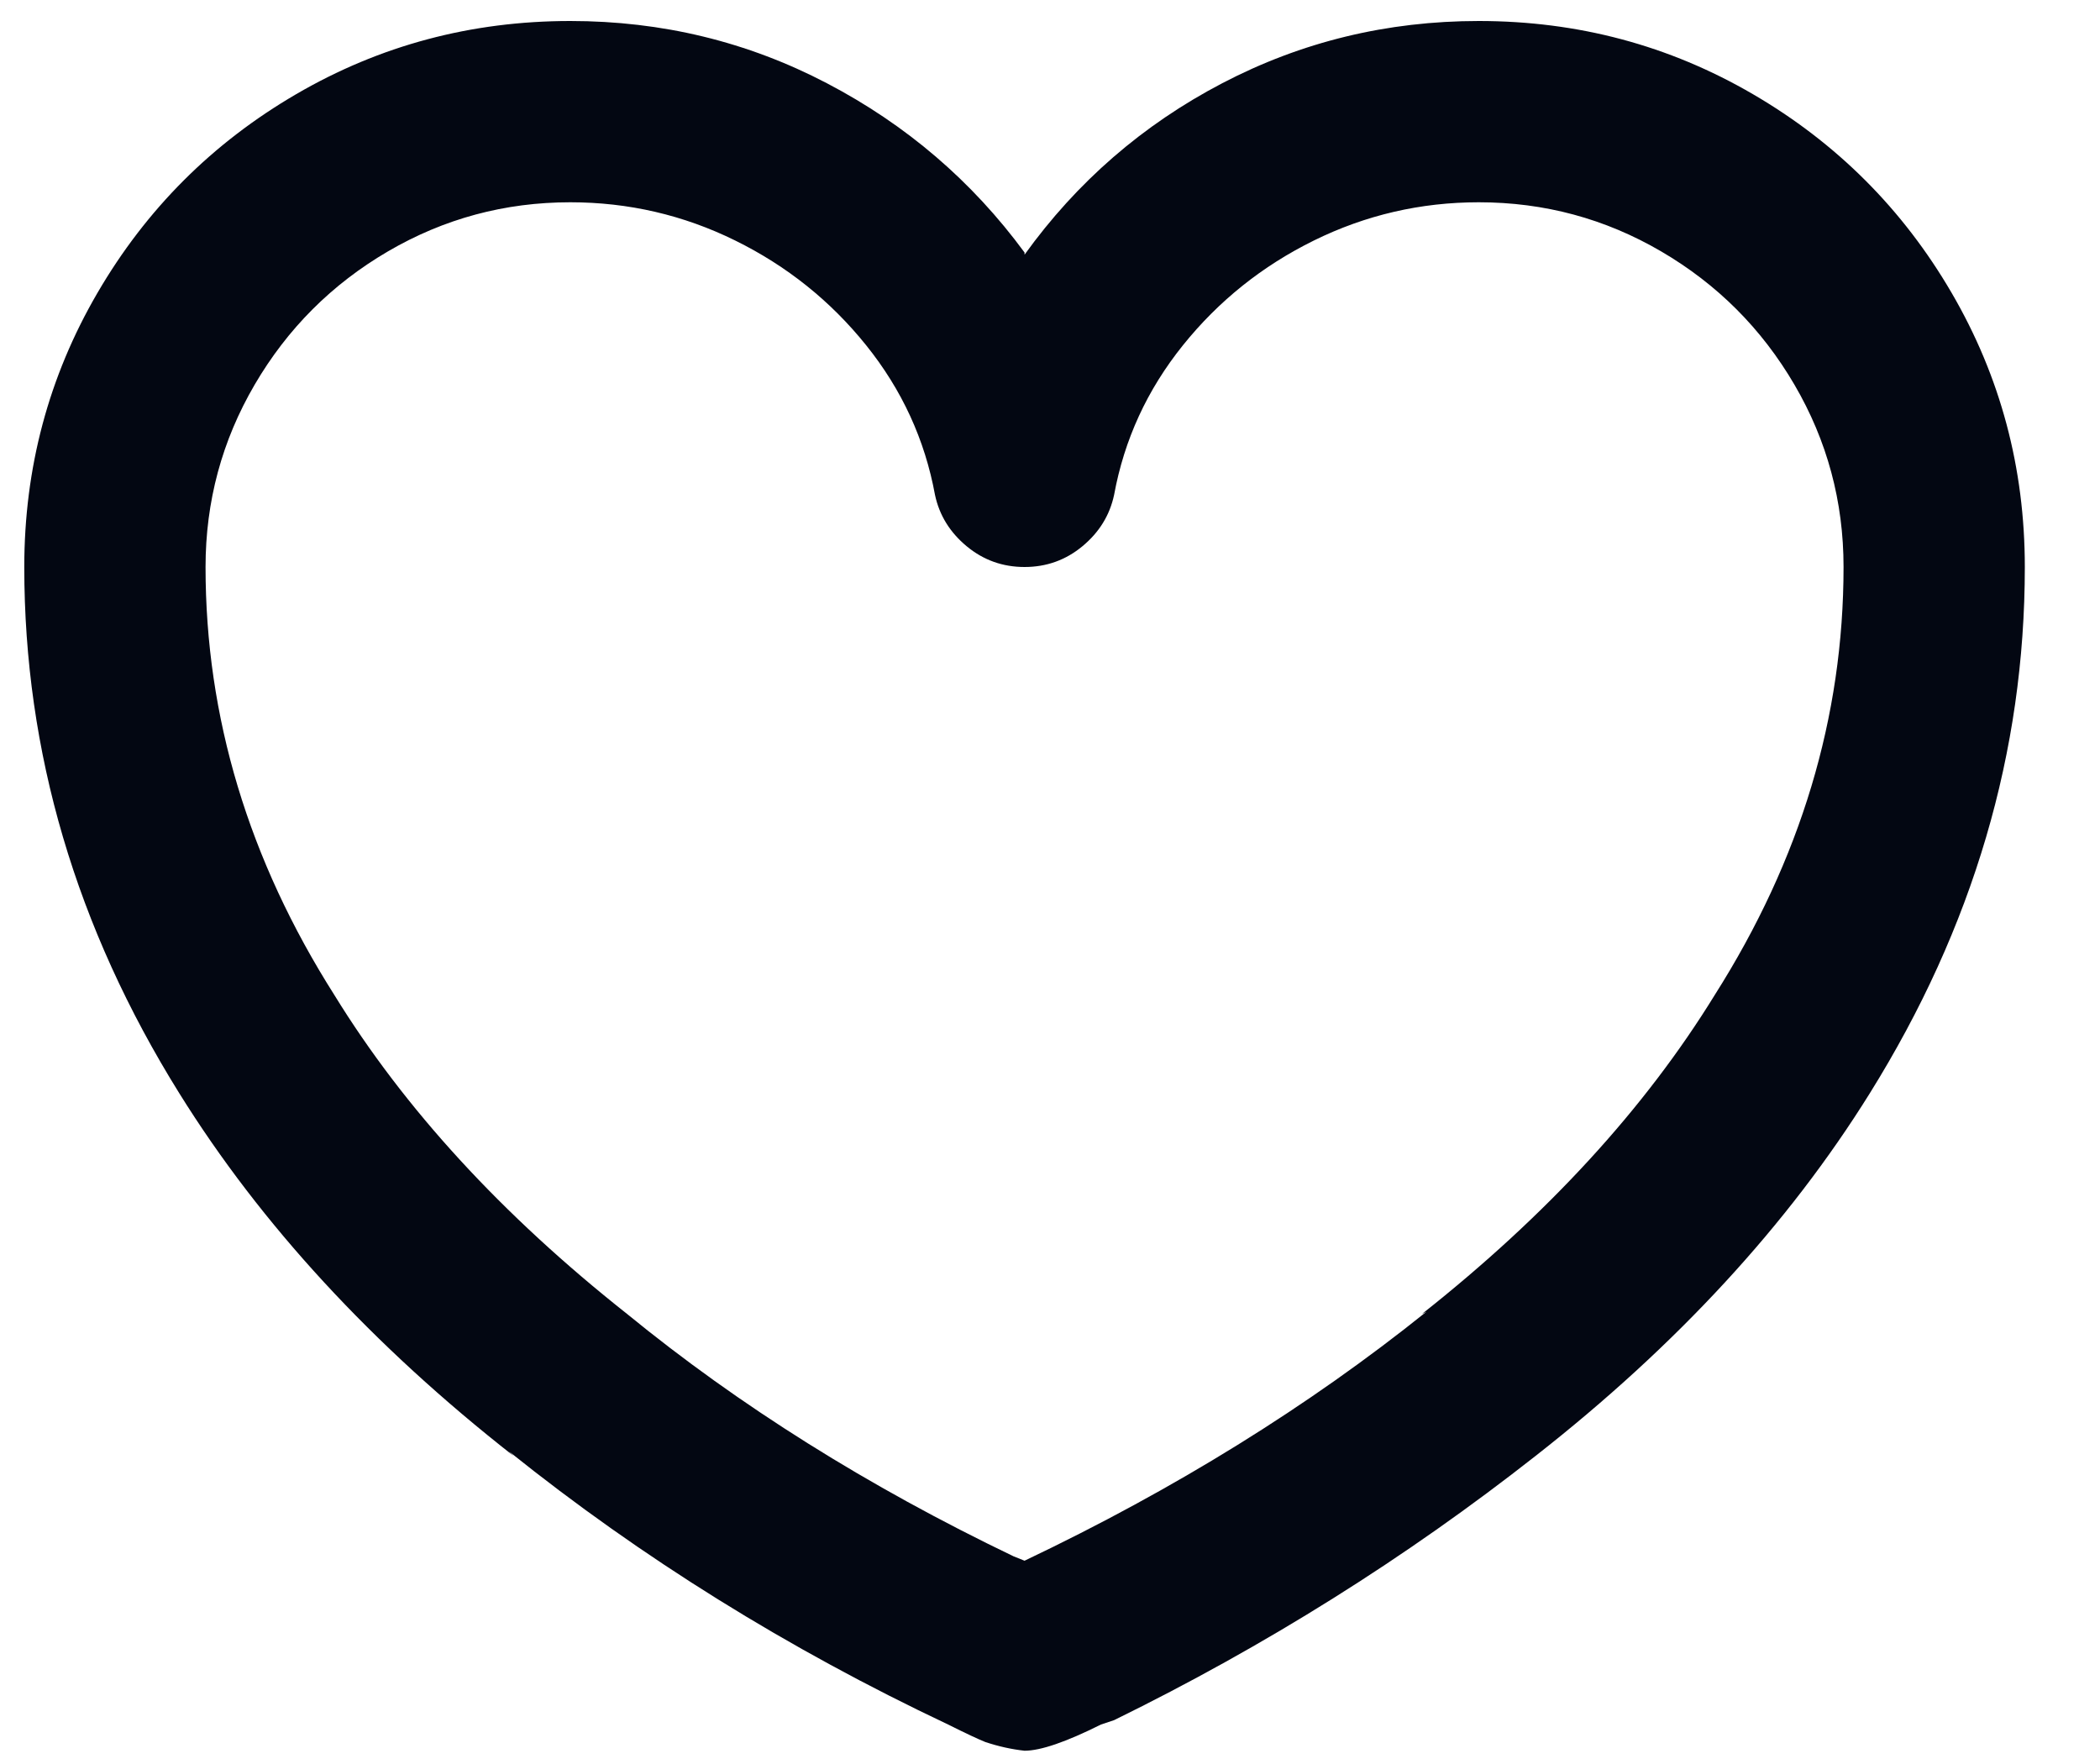
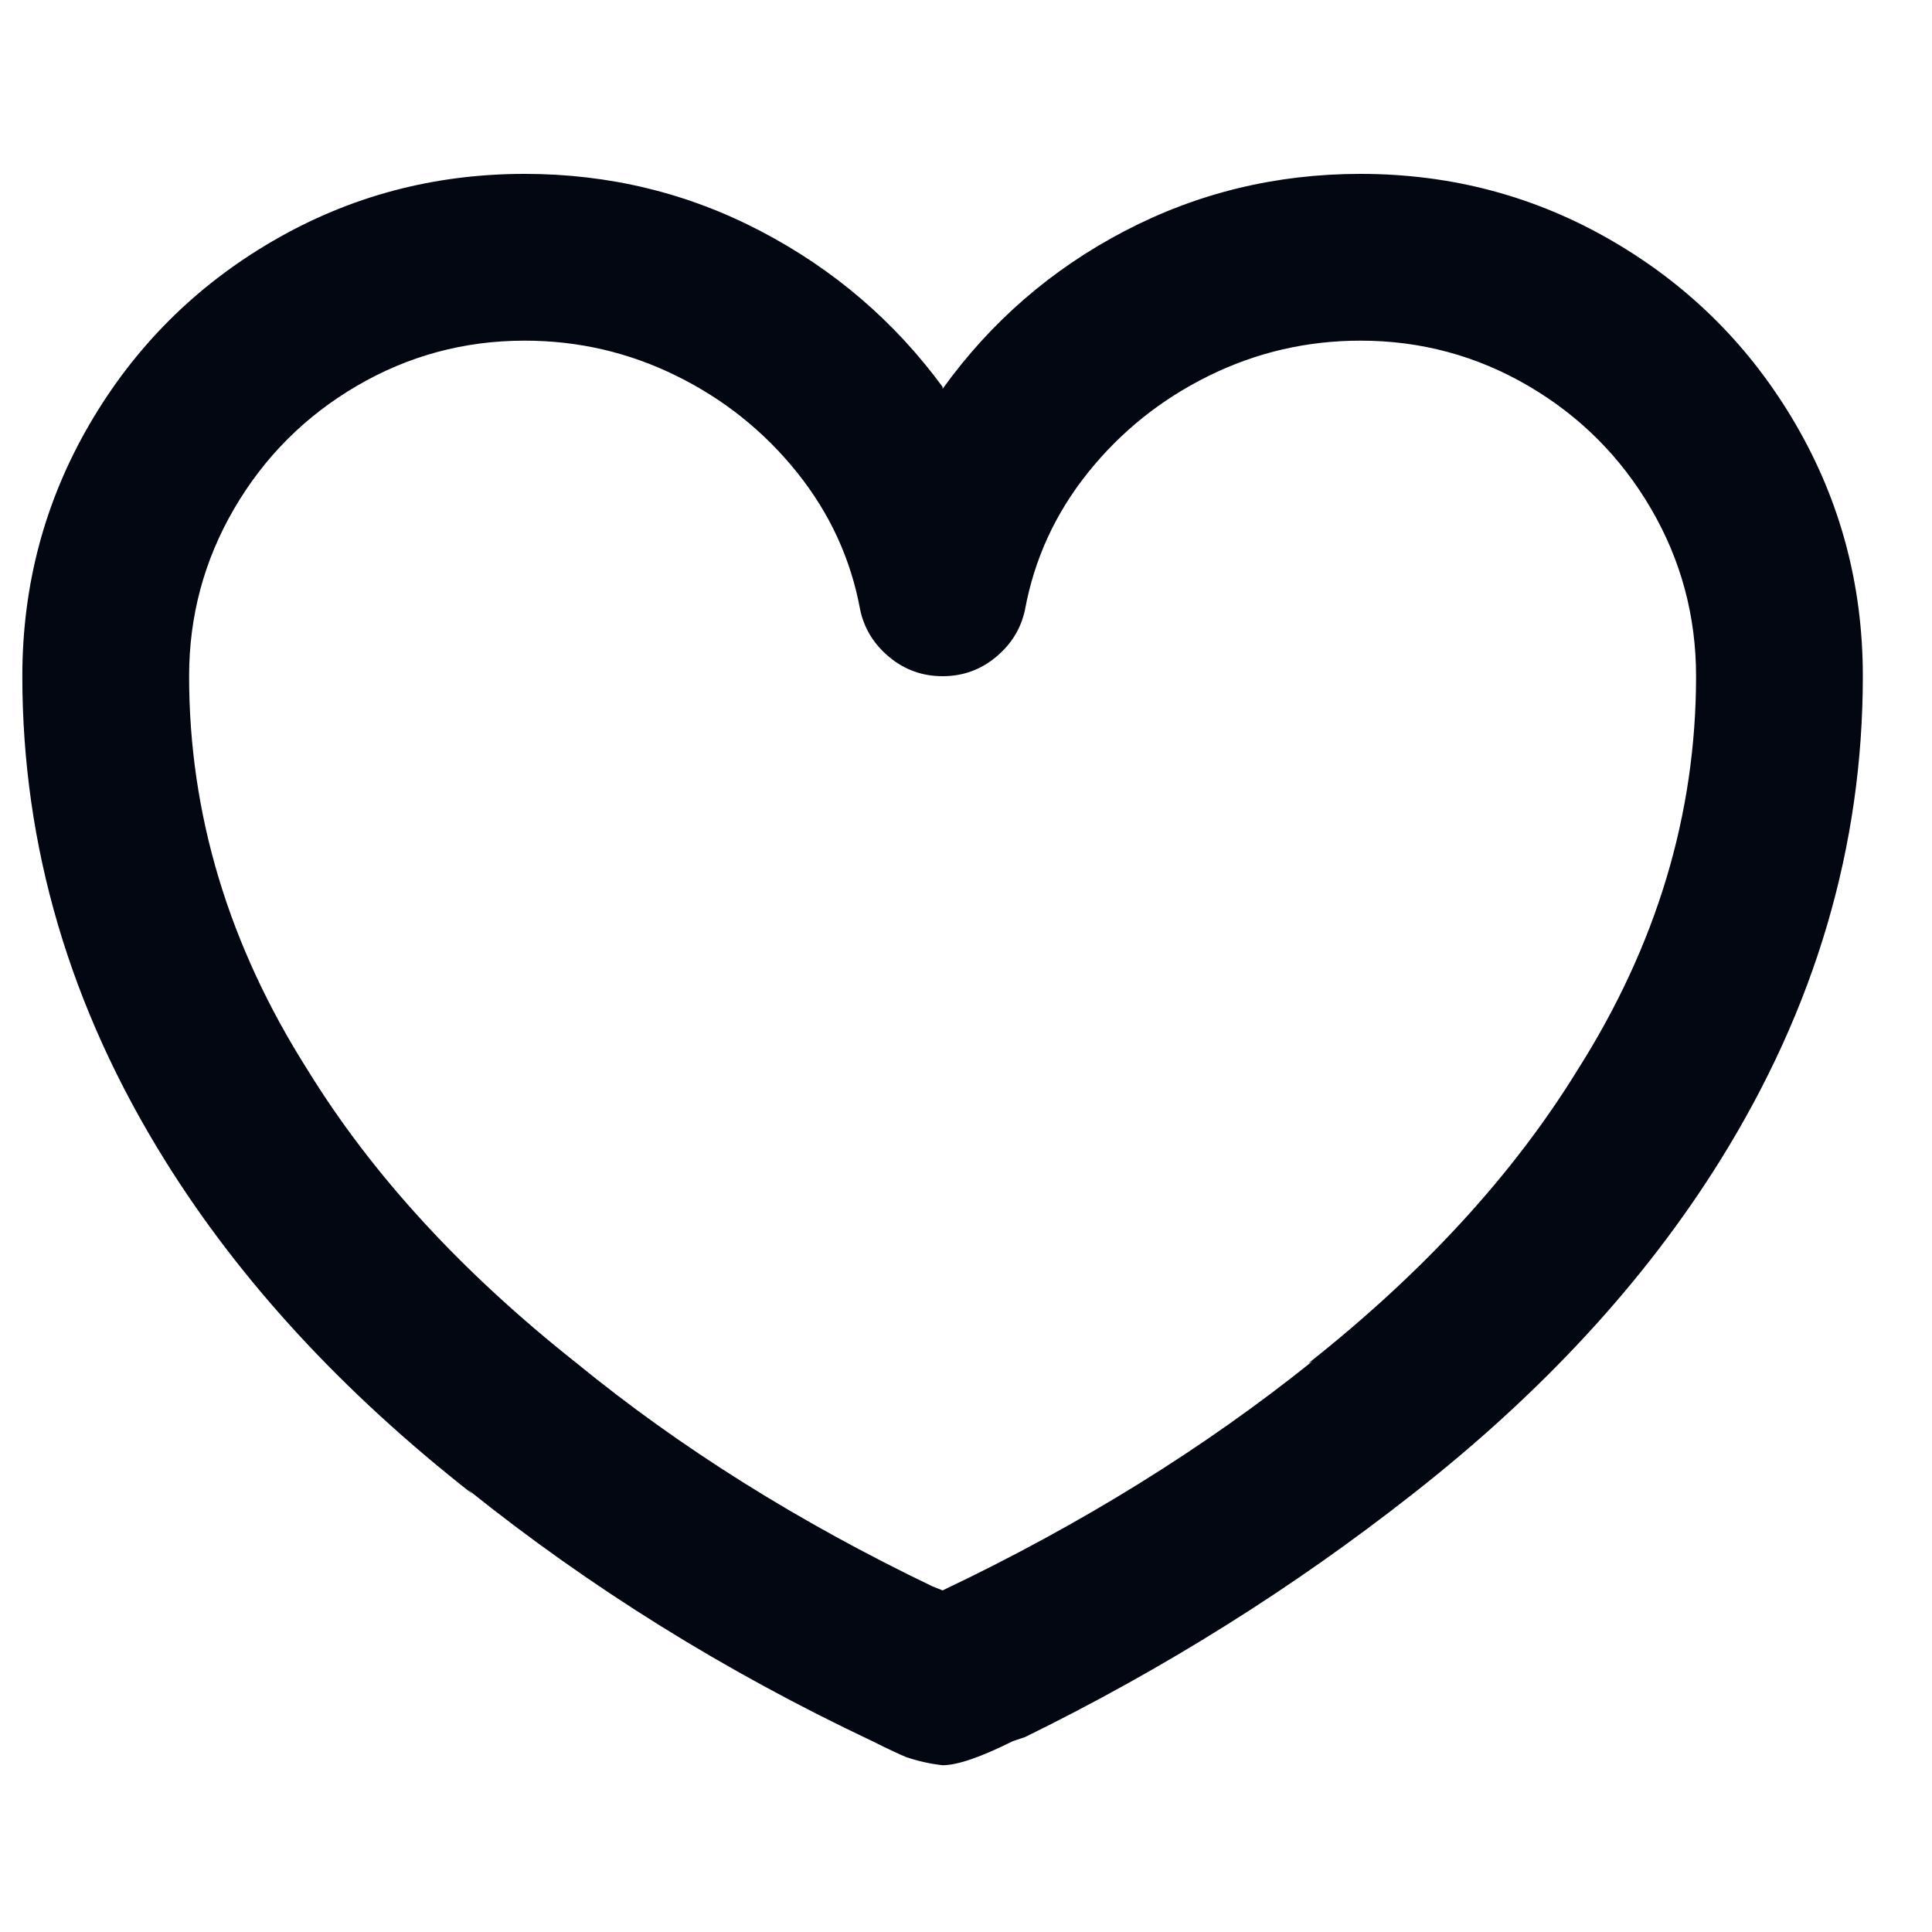
- <svg xmlns="http://www.w3.org/2000/svg" width="25" height="21" viewBox="0 0 25 21" fill="none">
+ <svg xmlns="http://www.w3.org/2000/svg" width="20" height="20" viewBox="0 0 25 21" fill="none">
  <path d="M6.789 2.408C6.009 2.408 5.285 2.603 4.618 2.993C3.951 3.383 3.422 3.912 3.032 4.579C2.642 5.246 2.447 5.97 2.447 6.75C2.447 8.535 2.958 10.234 3.981 11.846C4.813 13.198 5.974 14.463 7.465 15.642C8.8 16.734 10.334 17.696 12.067 18.528L12.197 18.58C13.982 17.731 15.577 16.743 16.981 15.616L16.929 15.642C18.42 14.463 19.581 13.198 20.413 11.846C21.436 10.234 21.947 8.535 21.947 6.75C21.947 5.97 21.752 5.246 21.362 4.579C20.972 3.912 20.443 3.383 19.776 2.993C19.109 2.603 18.385 2.408 17.605 2.408C16.912 2.408 16.257 2.56 15.642 2.863C15.027 3.166 14.507 3.582 14.082 4.111C13.657 4.64 13.384 5.233 13.263 5.892C13.211 6.135 13.085 6.338 12.886 6.503C12.687 6.668 12.457 6.75 12.197 6.75C11.937 6.75 11.707 6.668 11.508 6.503C11.309 6.338 11.183 6.135 11.131 5.892C11.01 5.233 10.737 4.64 10.312 4.111C9.887 3.582 9.367 3.166 8.752 2.863C8.137 2.56 7.482 2.408 6.789 2.408ZM12.197 20.842C12.041 20.825 11.885 20.79 11.729 20.738C11.642 20.703 11.495 20.634 11.287 20.53C9.38 19.629 7.638 18.545 6.061 17.28L6.113 17.332C4.432 16.015 3.106 14.576 2.135 13.016C0.904 11.04 0.289 8.951 0.289 6.75C0.289 5.571 0.579 4.484 1.16 3.487C1.741 2.49 2.529 1.702 3.526 1.121C4.523 0.54 5.61 0.25 6.789 0.25C7.881 0.25 8.899 0.497 9.844 0.991C10.789 1.485 11.573 2.157 12.197 3.006V3.032C12.821 2.165 13.605 1.485 14.55 0.991C15.495 0.497 16.513 0.25 17.605 0.25C18.784 0.25 19.871 0.54 20.868 1.121C21.865 1.702 22.653 2.49 23.234 3.487C23.815 4.484 24.105 5.571 24.105 6.75C24.105 8.951 23.49 11.04 22.259 13.016C21.288 14.576 19.962 16.015 18.281 17.332C16.738 18.545 15.066 19.594 13.263 20.478L13.107 20.53C12.691 20.738 12.388 20.842 12.197 20.842Z" fill="#030712" />
</svg>
